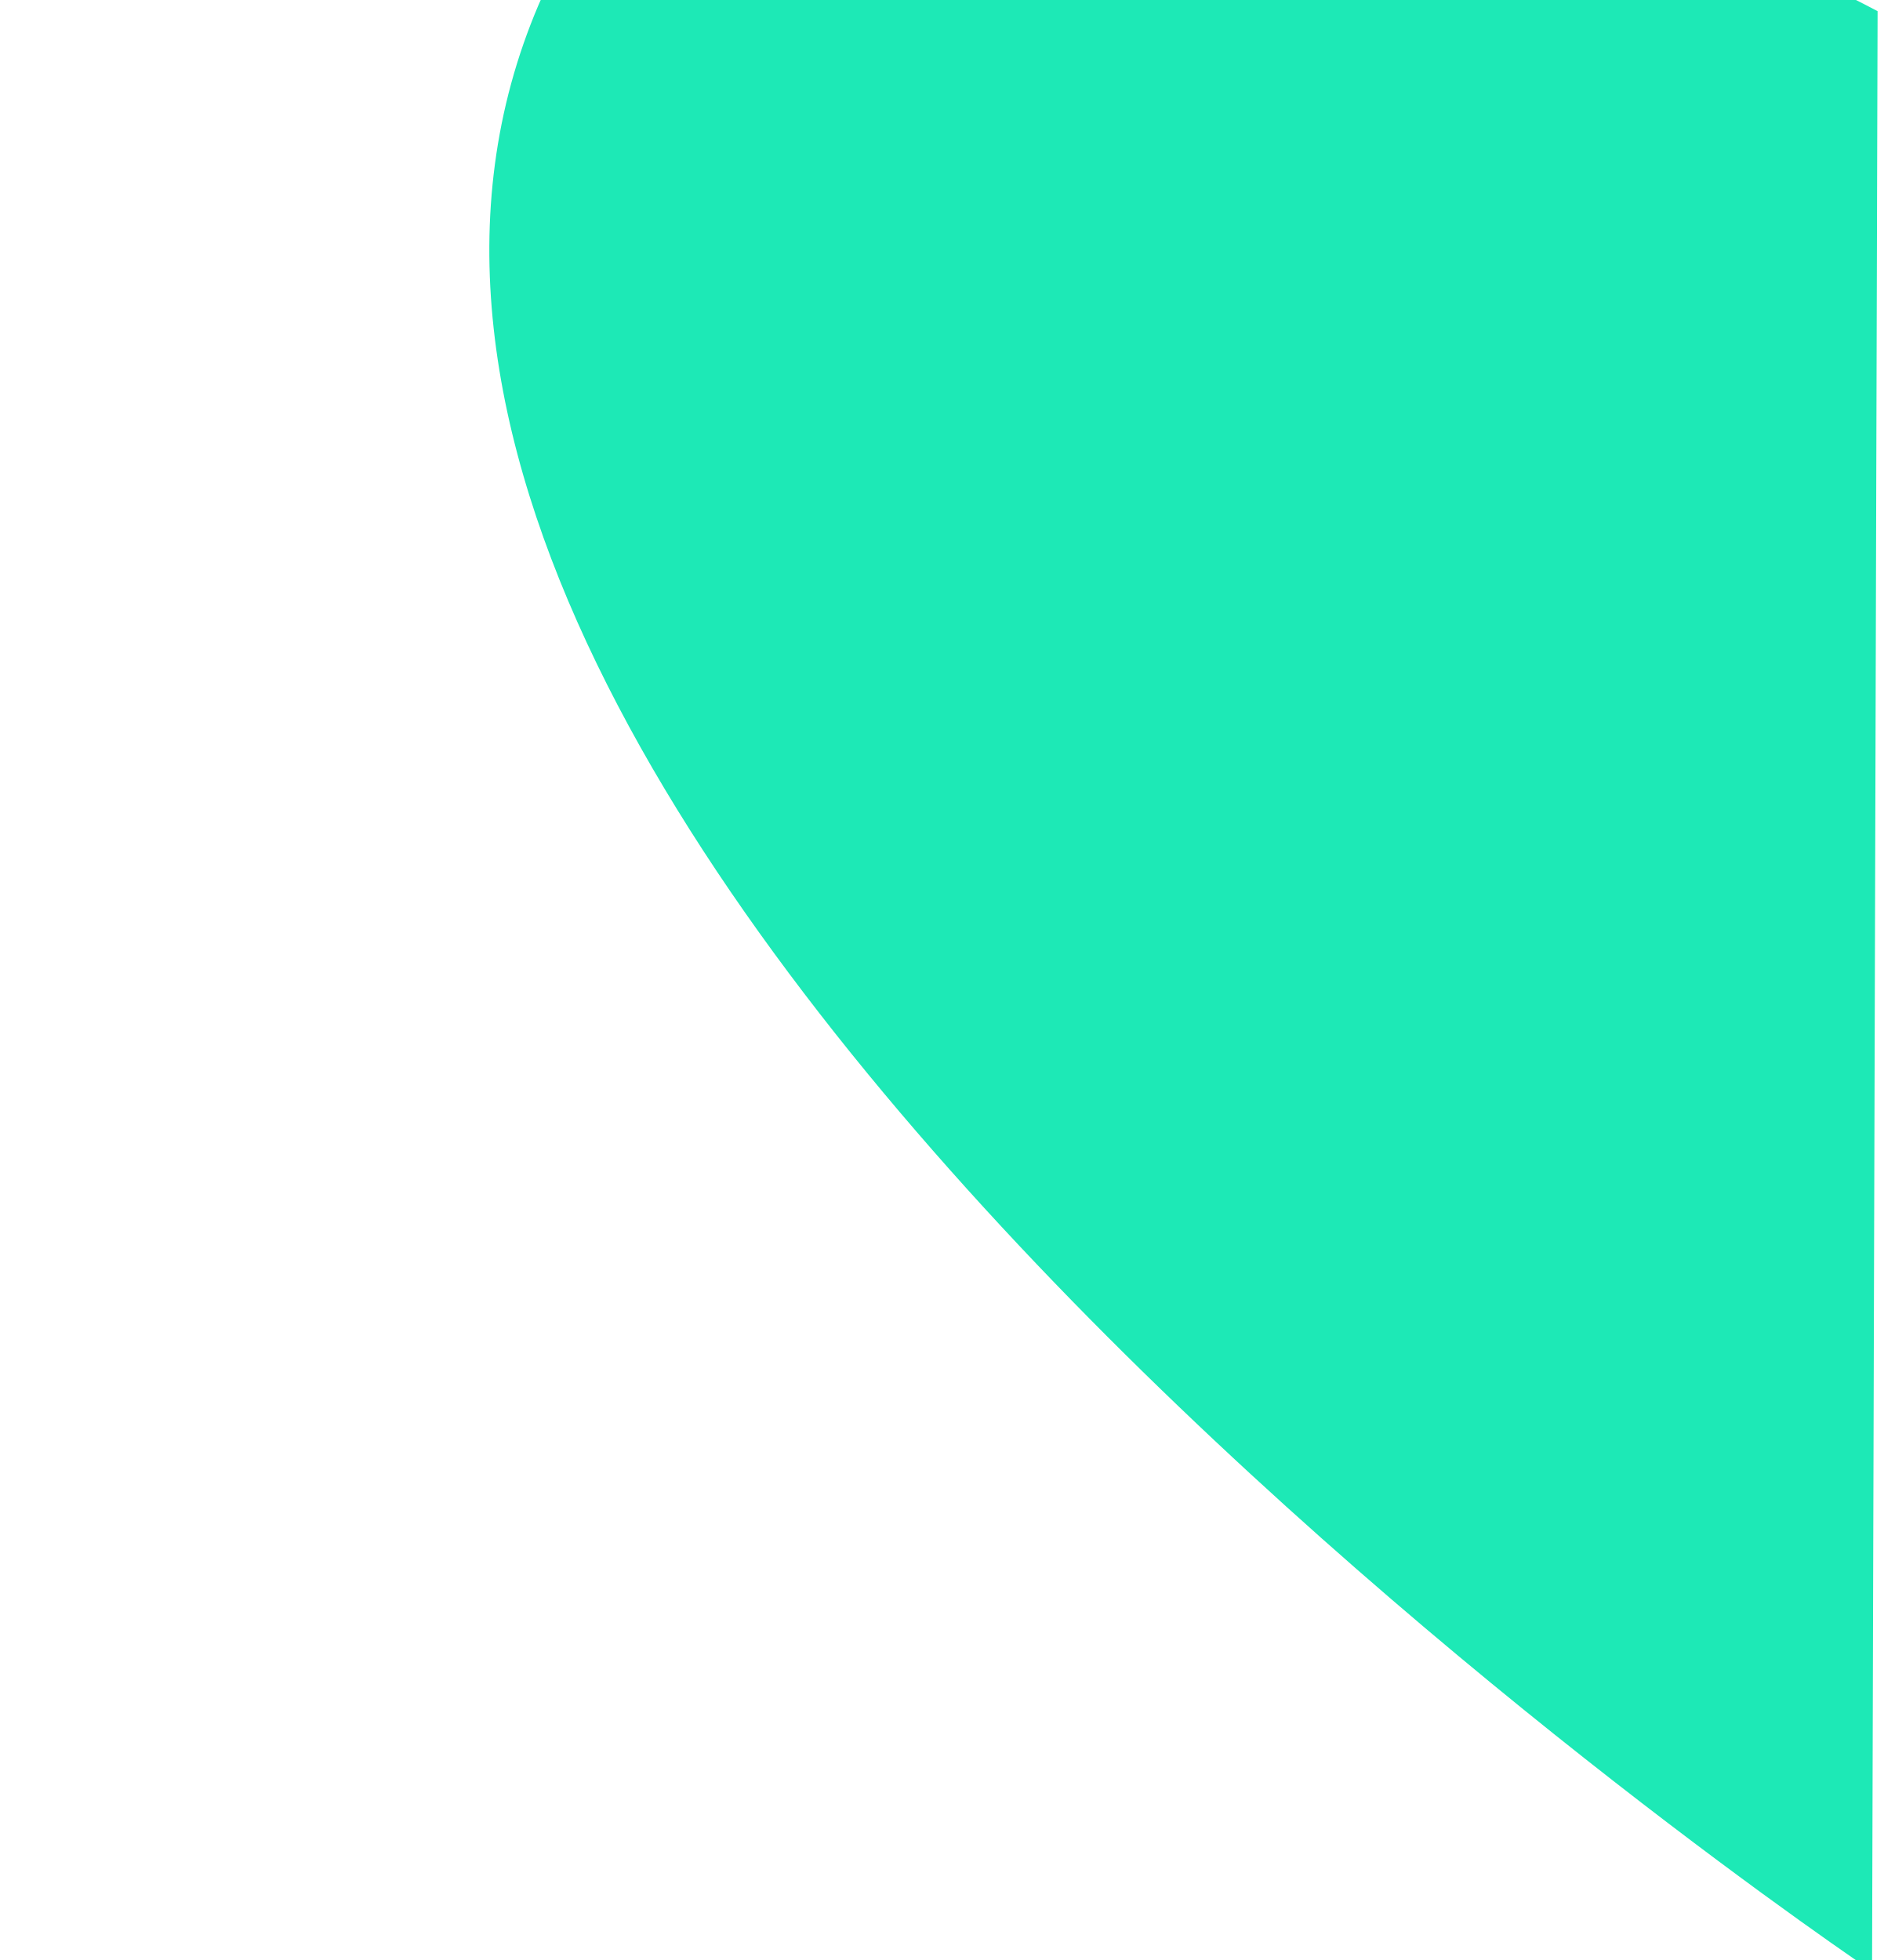
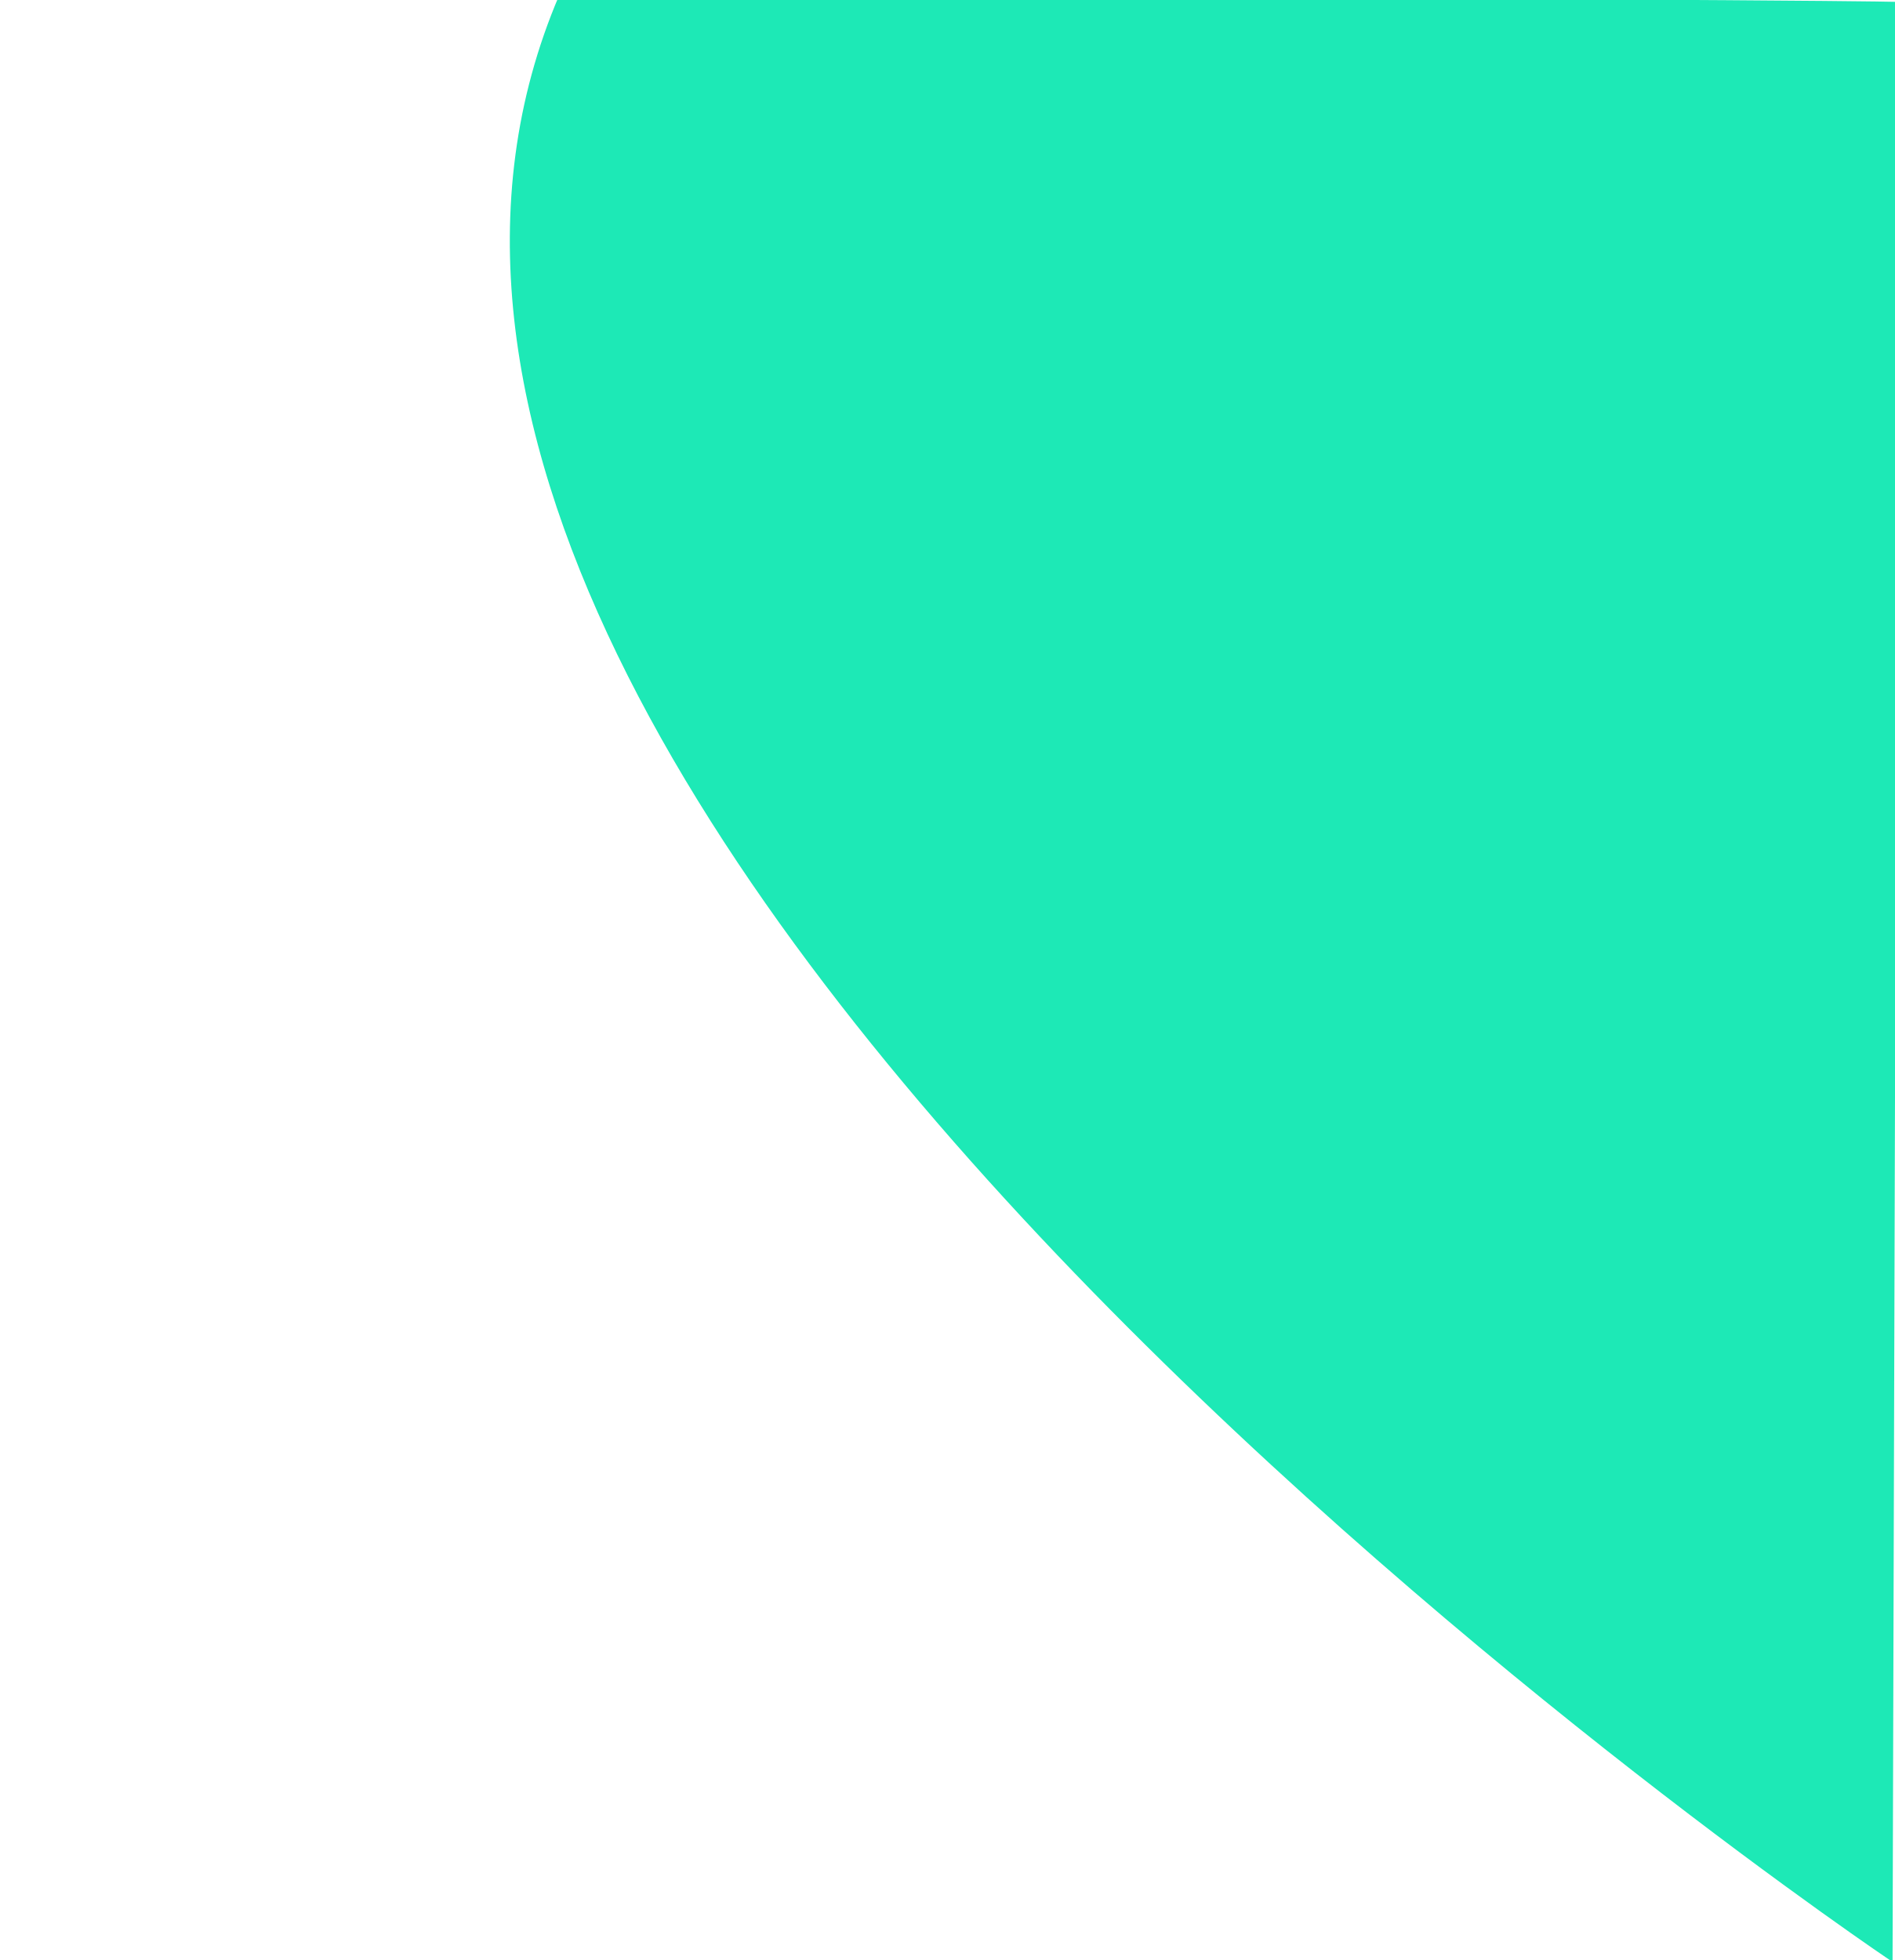
<svg xmlns="http://www.w3.org/2000/svg" width="107.74mm" height="111.479mm" viewBox="0 0 107.74 111.479" version="1.1" id="svg3501">
  <defs id="defs3498" />
  <g id="layer1" transform="translate(-101.8541,-0.7353951)">
-     <path style="fill:#1de9b6;fill-opacity:1;stroke-width:0.265" d="M 132.49,0.999 C 112.232,48.424 208.327,112.85 208.327,112.85 L 208.642,1.371 c 0,0 -62.084,-33.306 -76.152,-0.372 z" id="path4765" />
+     <path style="fill:#1de9b6;fill-opacity:1;stroke-width:0.265" d="M 133.656,0.474 C 113.398,47.899 209.493,112.325 209.493,112.325 L 209.808,0.846 c 0,0 -0.874,-0.144 -76.152,-0.372 z" id="path4765" />
  </g>
</svg>
